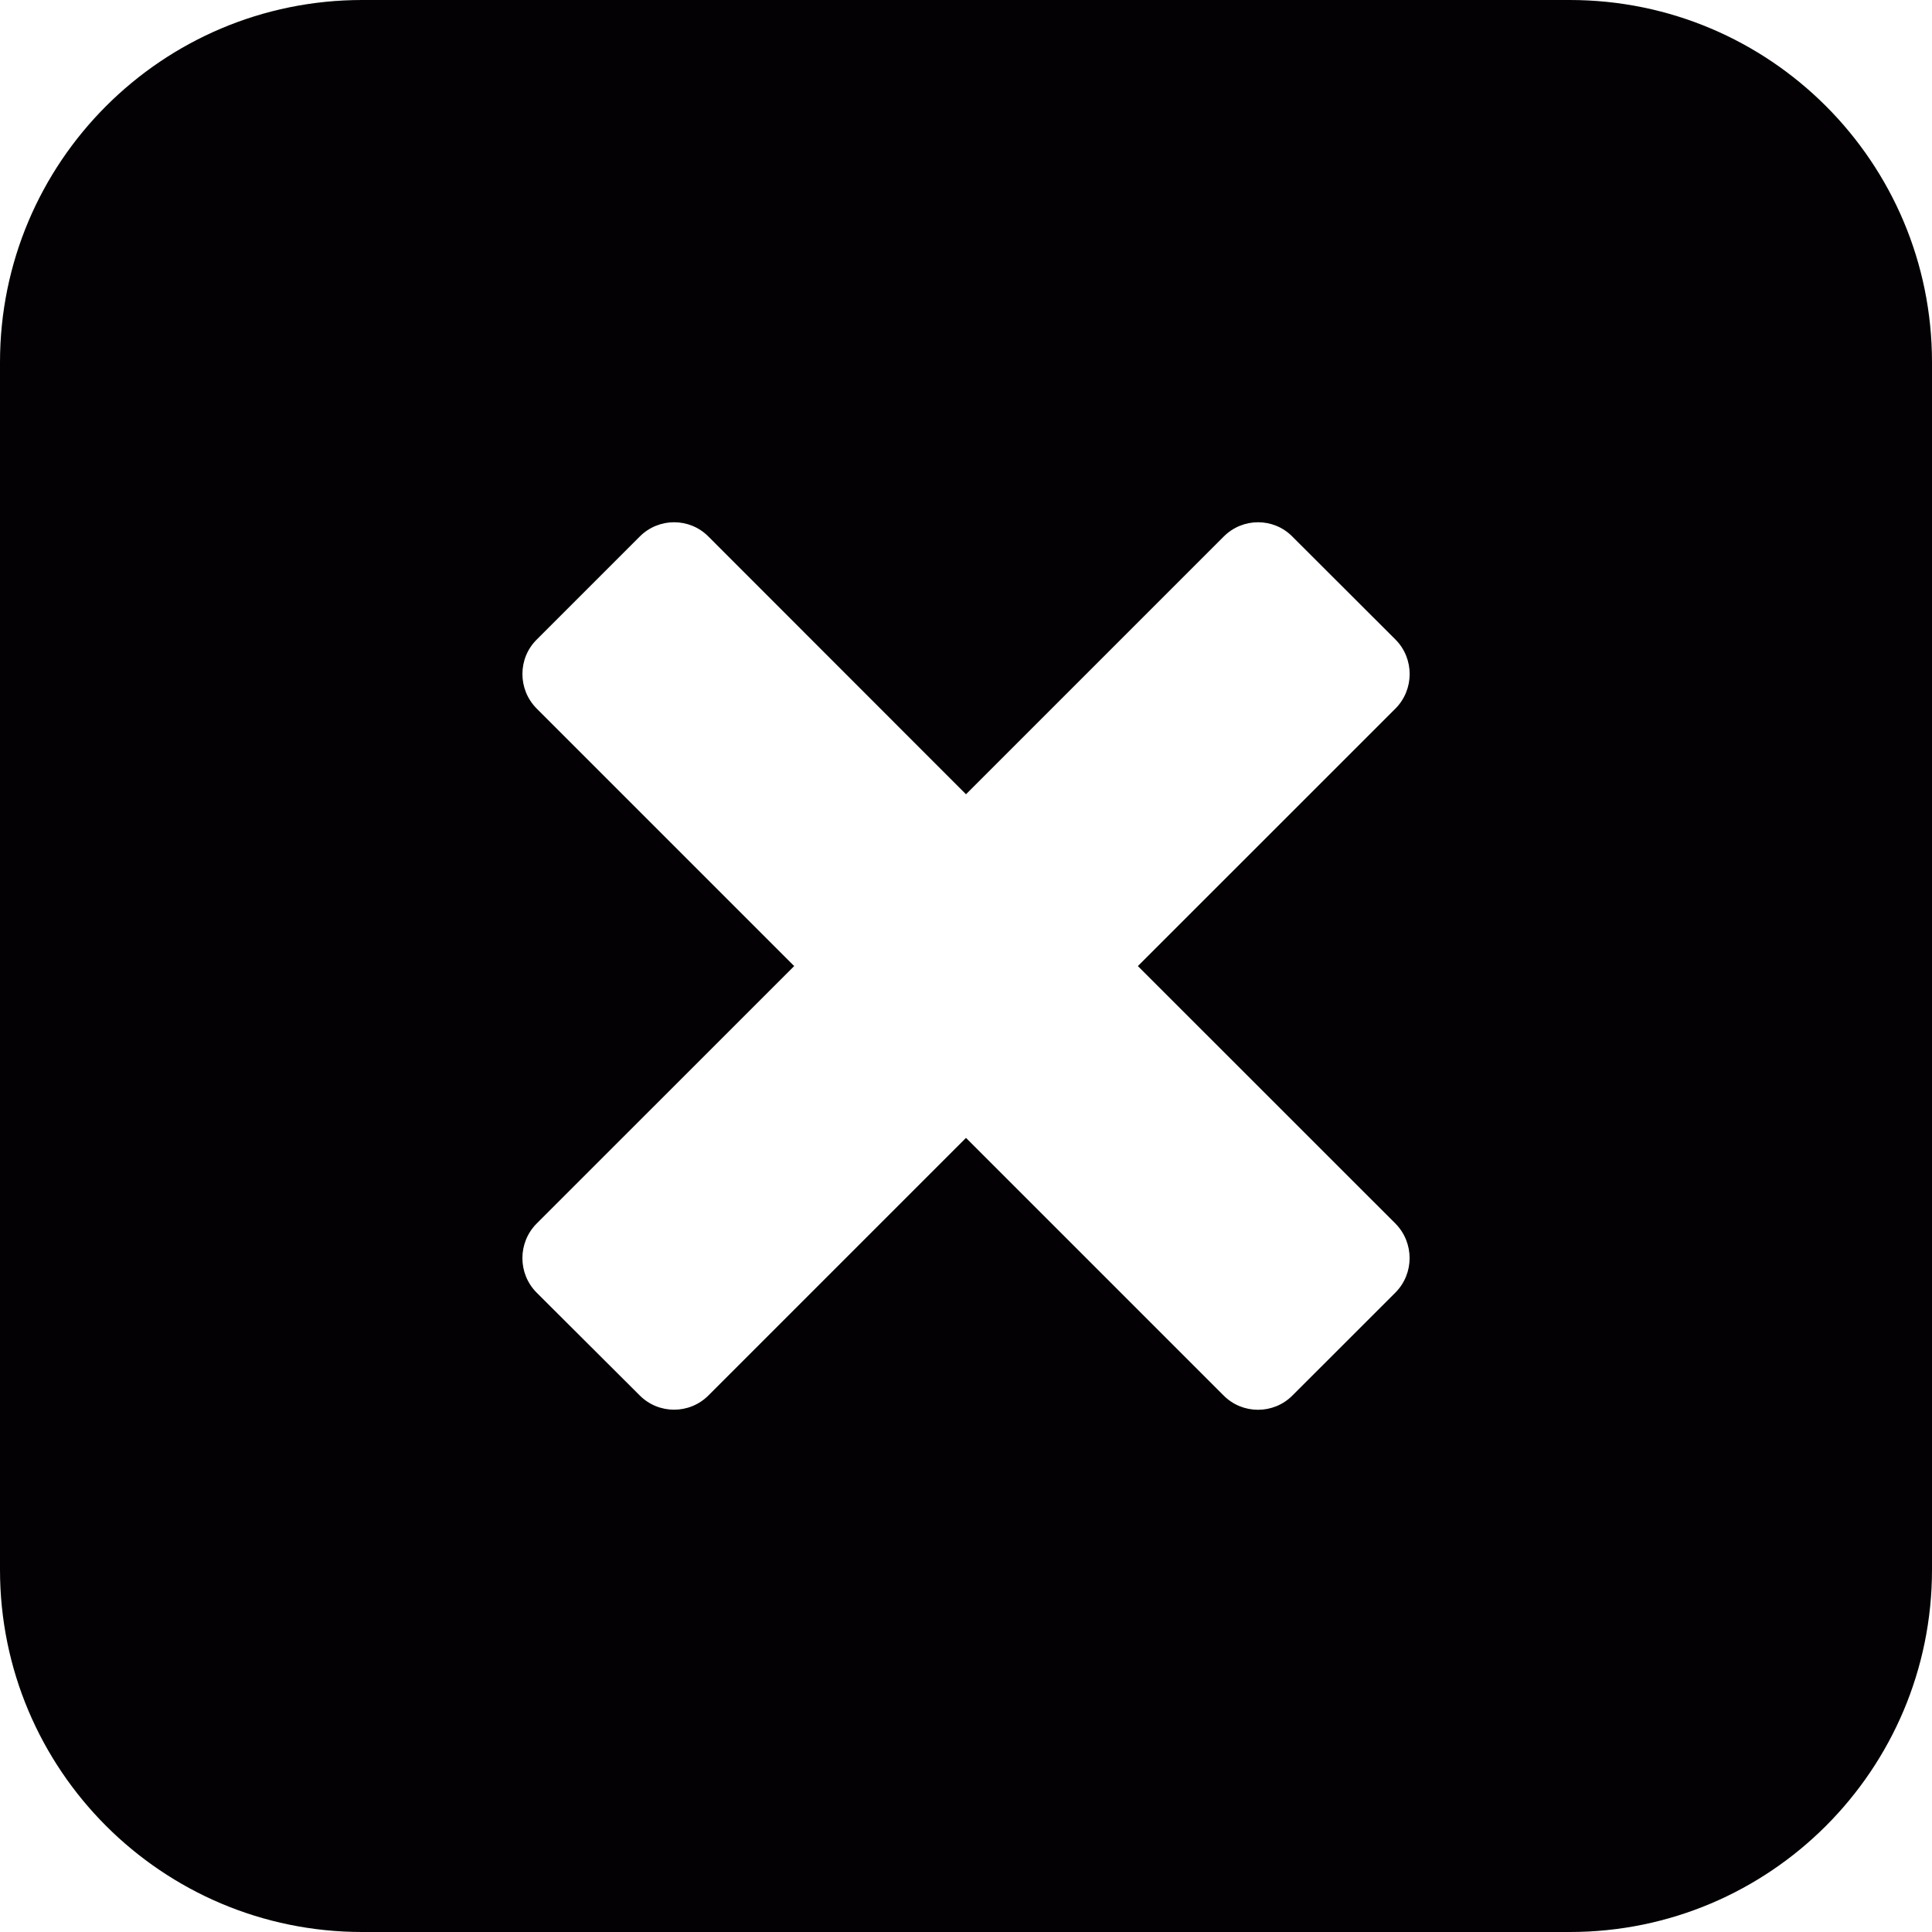
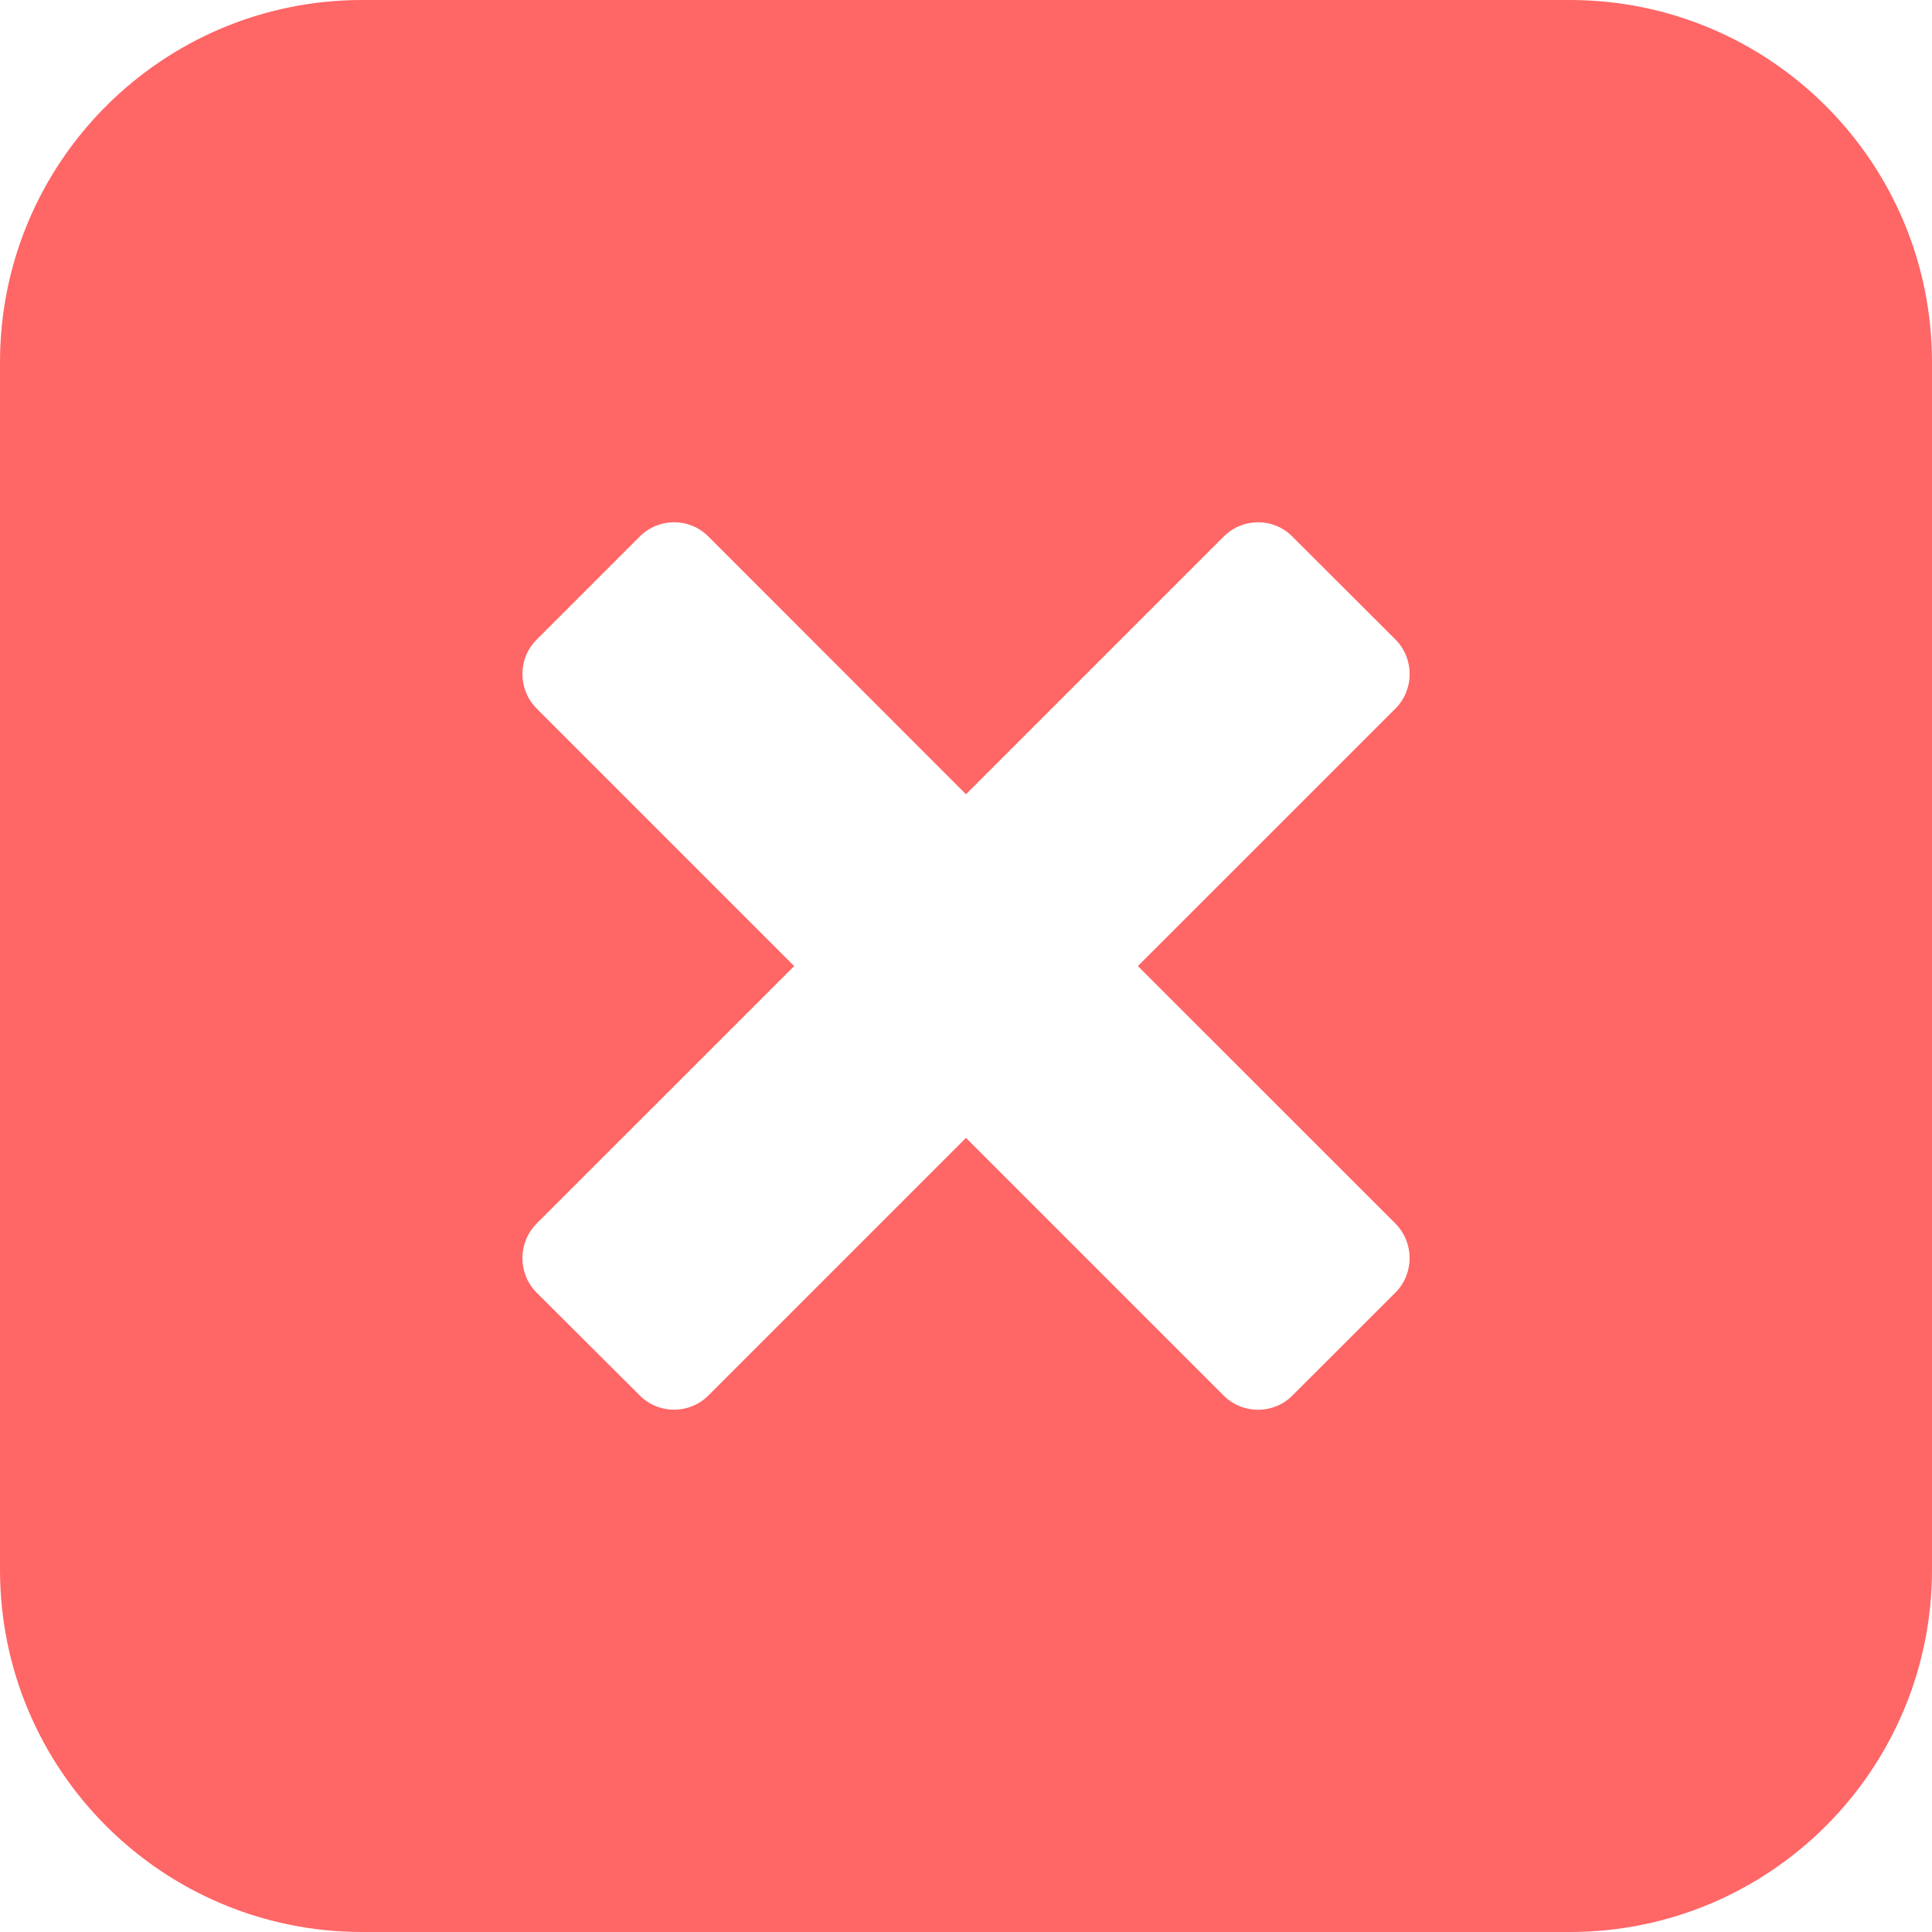
<svg xmlns="http://www.w3.org/2000/svg" height="800px" width="800px" version="1.1" id="Capa_1" viewBox="0 0 26 26" xml:space="preserve">
  <g>
-     <path style="fill:#030104;" d="M21.125,0H4.875C2.182,0,0,2.182,0,4.875v16.25C0,23.818,2.182,26,4.875,26h16.25   C23.818,26,26,23.818,26,21.125V4.875C26,2.182,23.818,0,21.125,0z M18.78,17.394l-1.388,1.387c-0.254,0.255-0.67,0.255-0.924,0   L13,15.313L9.533,18.78c-0.255,0.255-0.67,0.255-0.925-0.002L7.22,17.394c-0.253-0.256-0.253-0.669,0-0.926l3.468-3.467   L7.221,9.534c-0.254-0.256-0.254-0.672,0-0.925l1.388-1.388c0.255-0.257,0.671-0.257,0.925,0L13,10.689l3.468-3.468   c0.255-0.257,0.671-0.257,0.924,0l1.388,1.386c0.254,0.255,0.254,0.671,0.001,0.927l-3.468,3.467l3.468,3.467   C19.033,16.725,19.033,17.138,18.78,17.394z" />
+     <path style="fill:hsla(0, 100%, 70%, 1);" d="M21.125,0H4.875C2.182,0,0,2.182,0,4.875v16.25C0,23.818,2.182,26,4.875,26h16.25   C23.818,26,26,23.818,26,21.125V4.875C26,2.182,23.818,0,21.125,0z M18.78,17.394l-1.388,1.387c-0.254,0.255-0.67,0.255-0.924,0   L13,15.313L9.533,18.78c-0.255,0.255-0.67,0.255-0.925-0.002L7.22,17.394c-0.253-0.256-0.253-0.669,0-0.926l3.468-3.467   L7.221,9.534c-0.254-0.256-0.254-0.672,0-0.925l1.388-1.388c0.255-0.257,0.671-0.257,0.925,0L13,10.689l3.468-3.468   c0.255-0.257,0.671-0.257,0.924,0l1.388,1.386c0.254,0.255,0.254,0.671,0.001,0.927l-3.468,3.467l3.468,3.467   C19.033,16.725,19.033,17.138,18.78,17.394z" />
  </g>
</svg>
